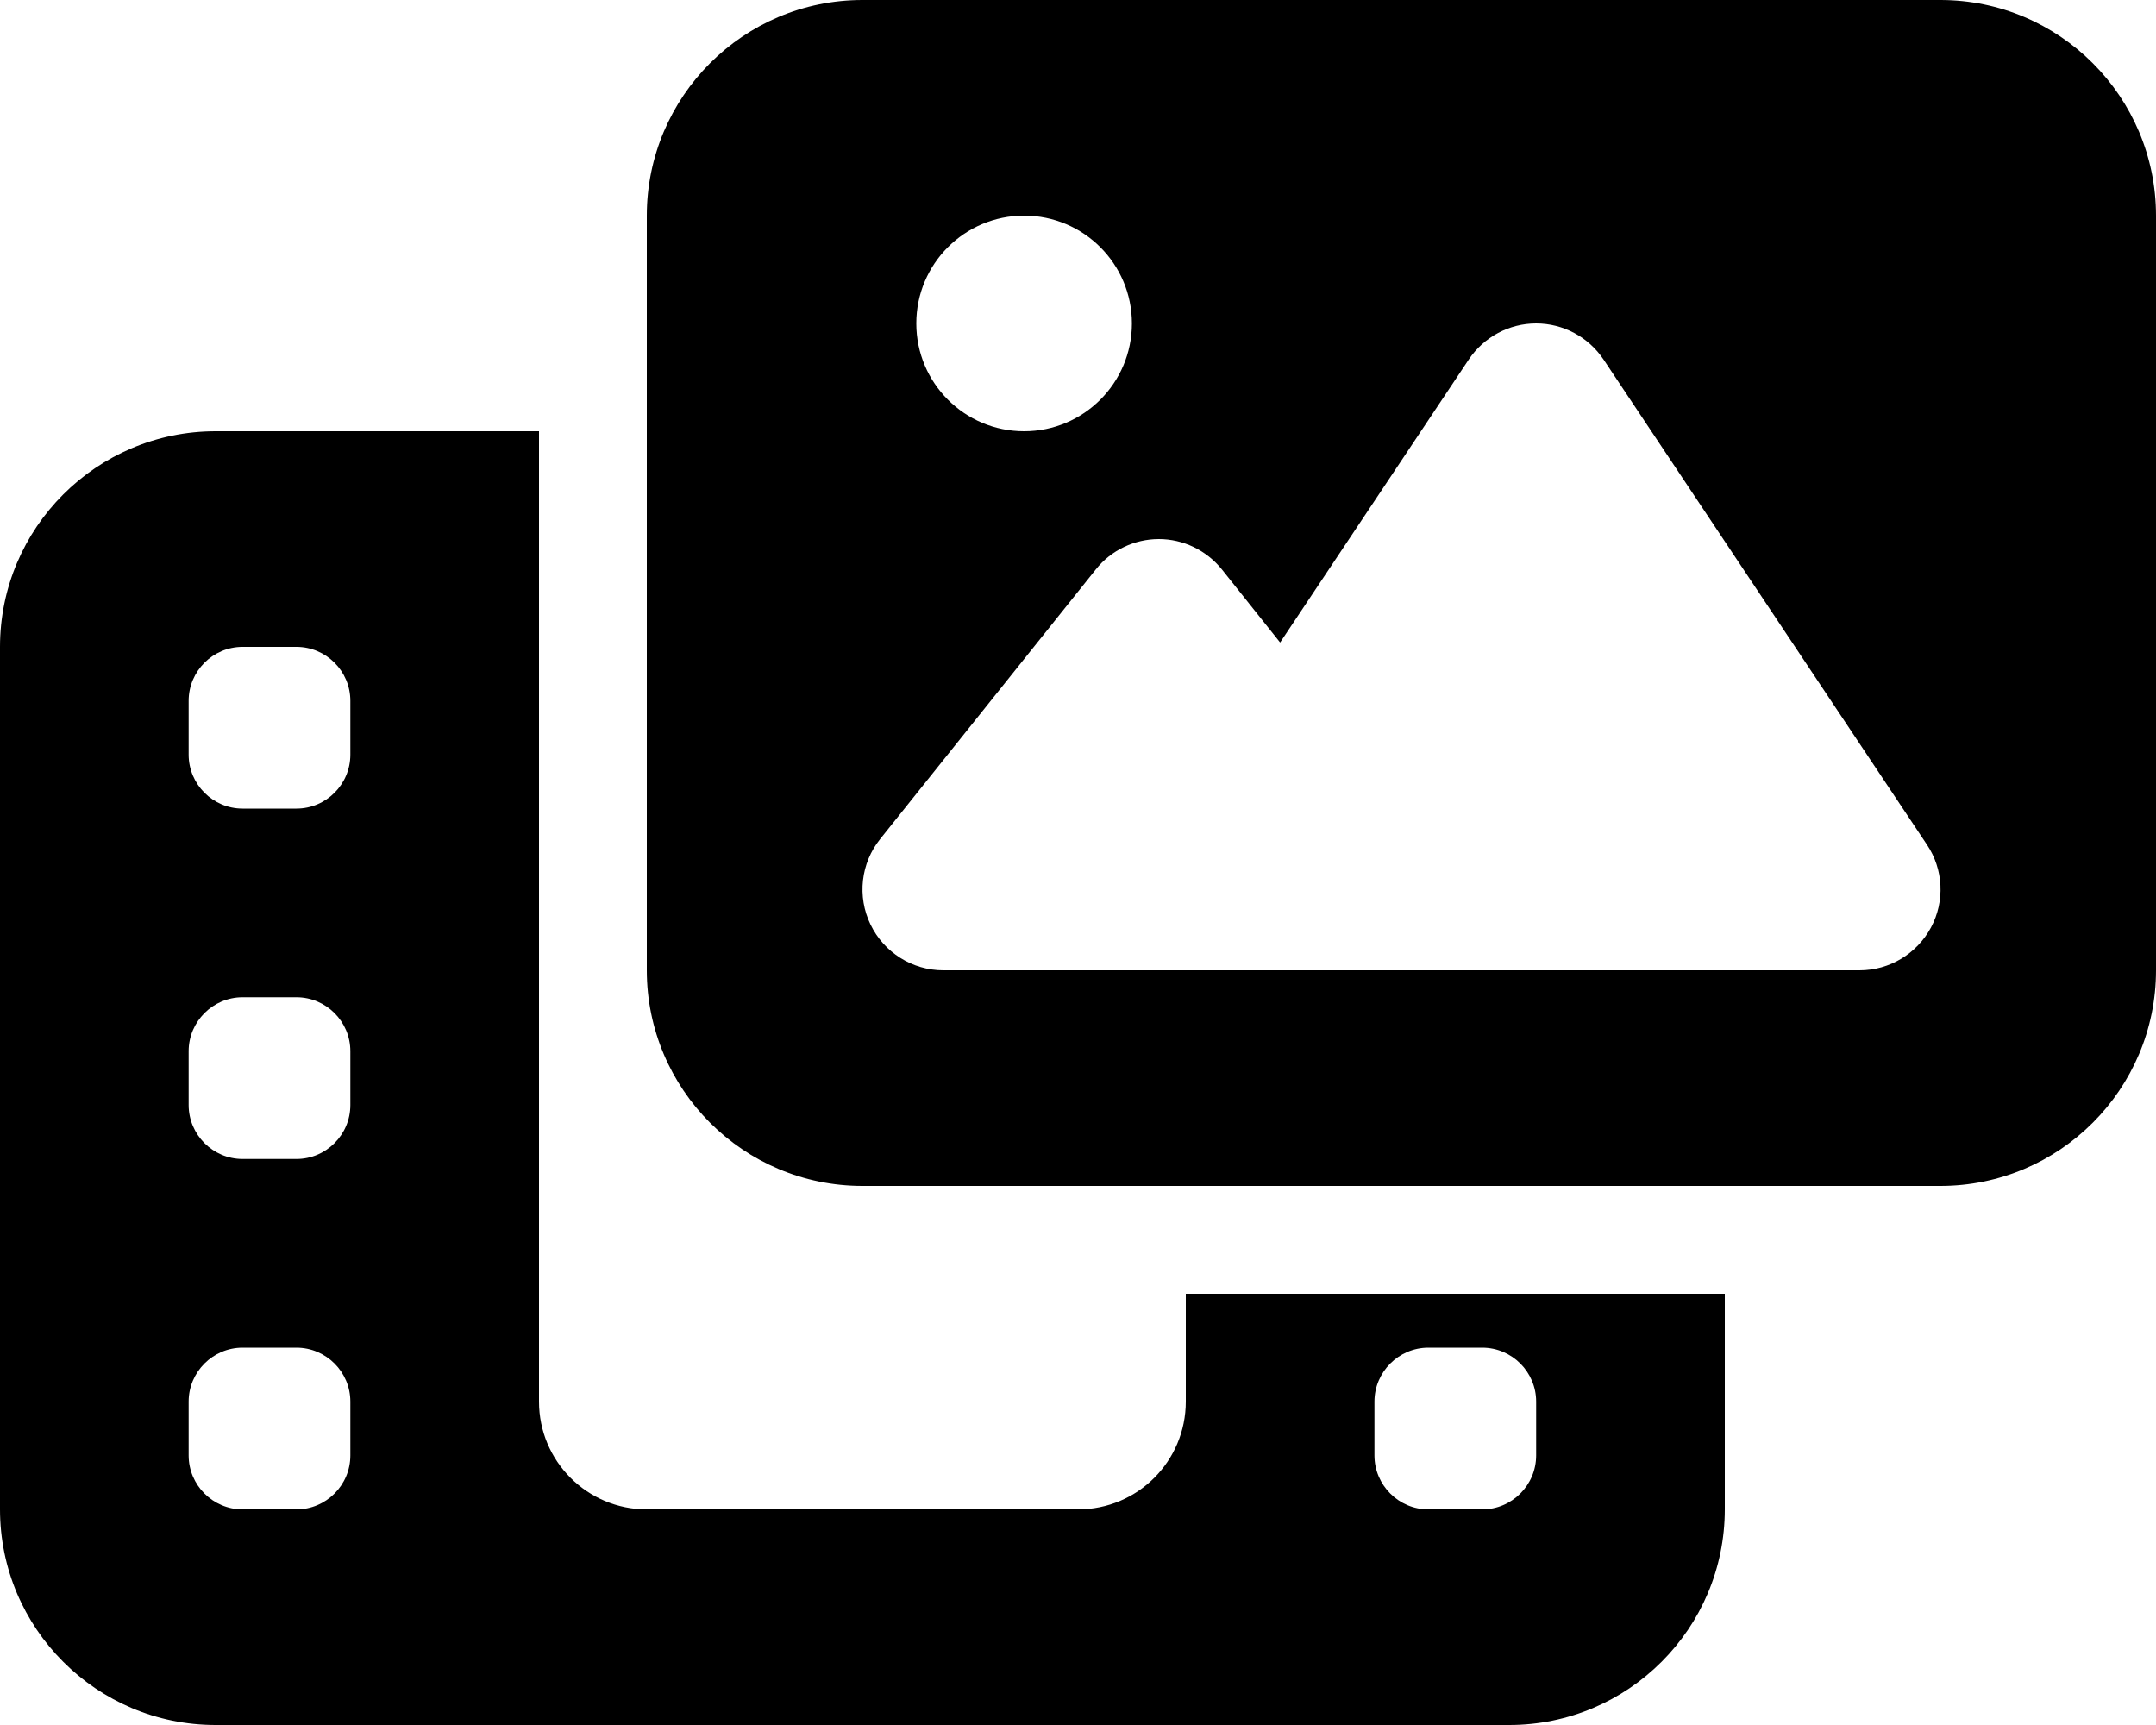
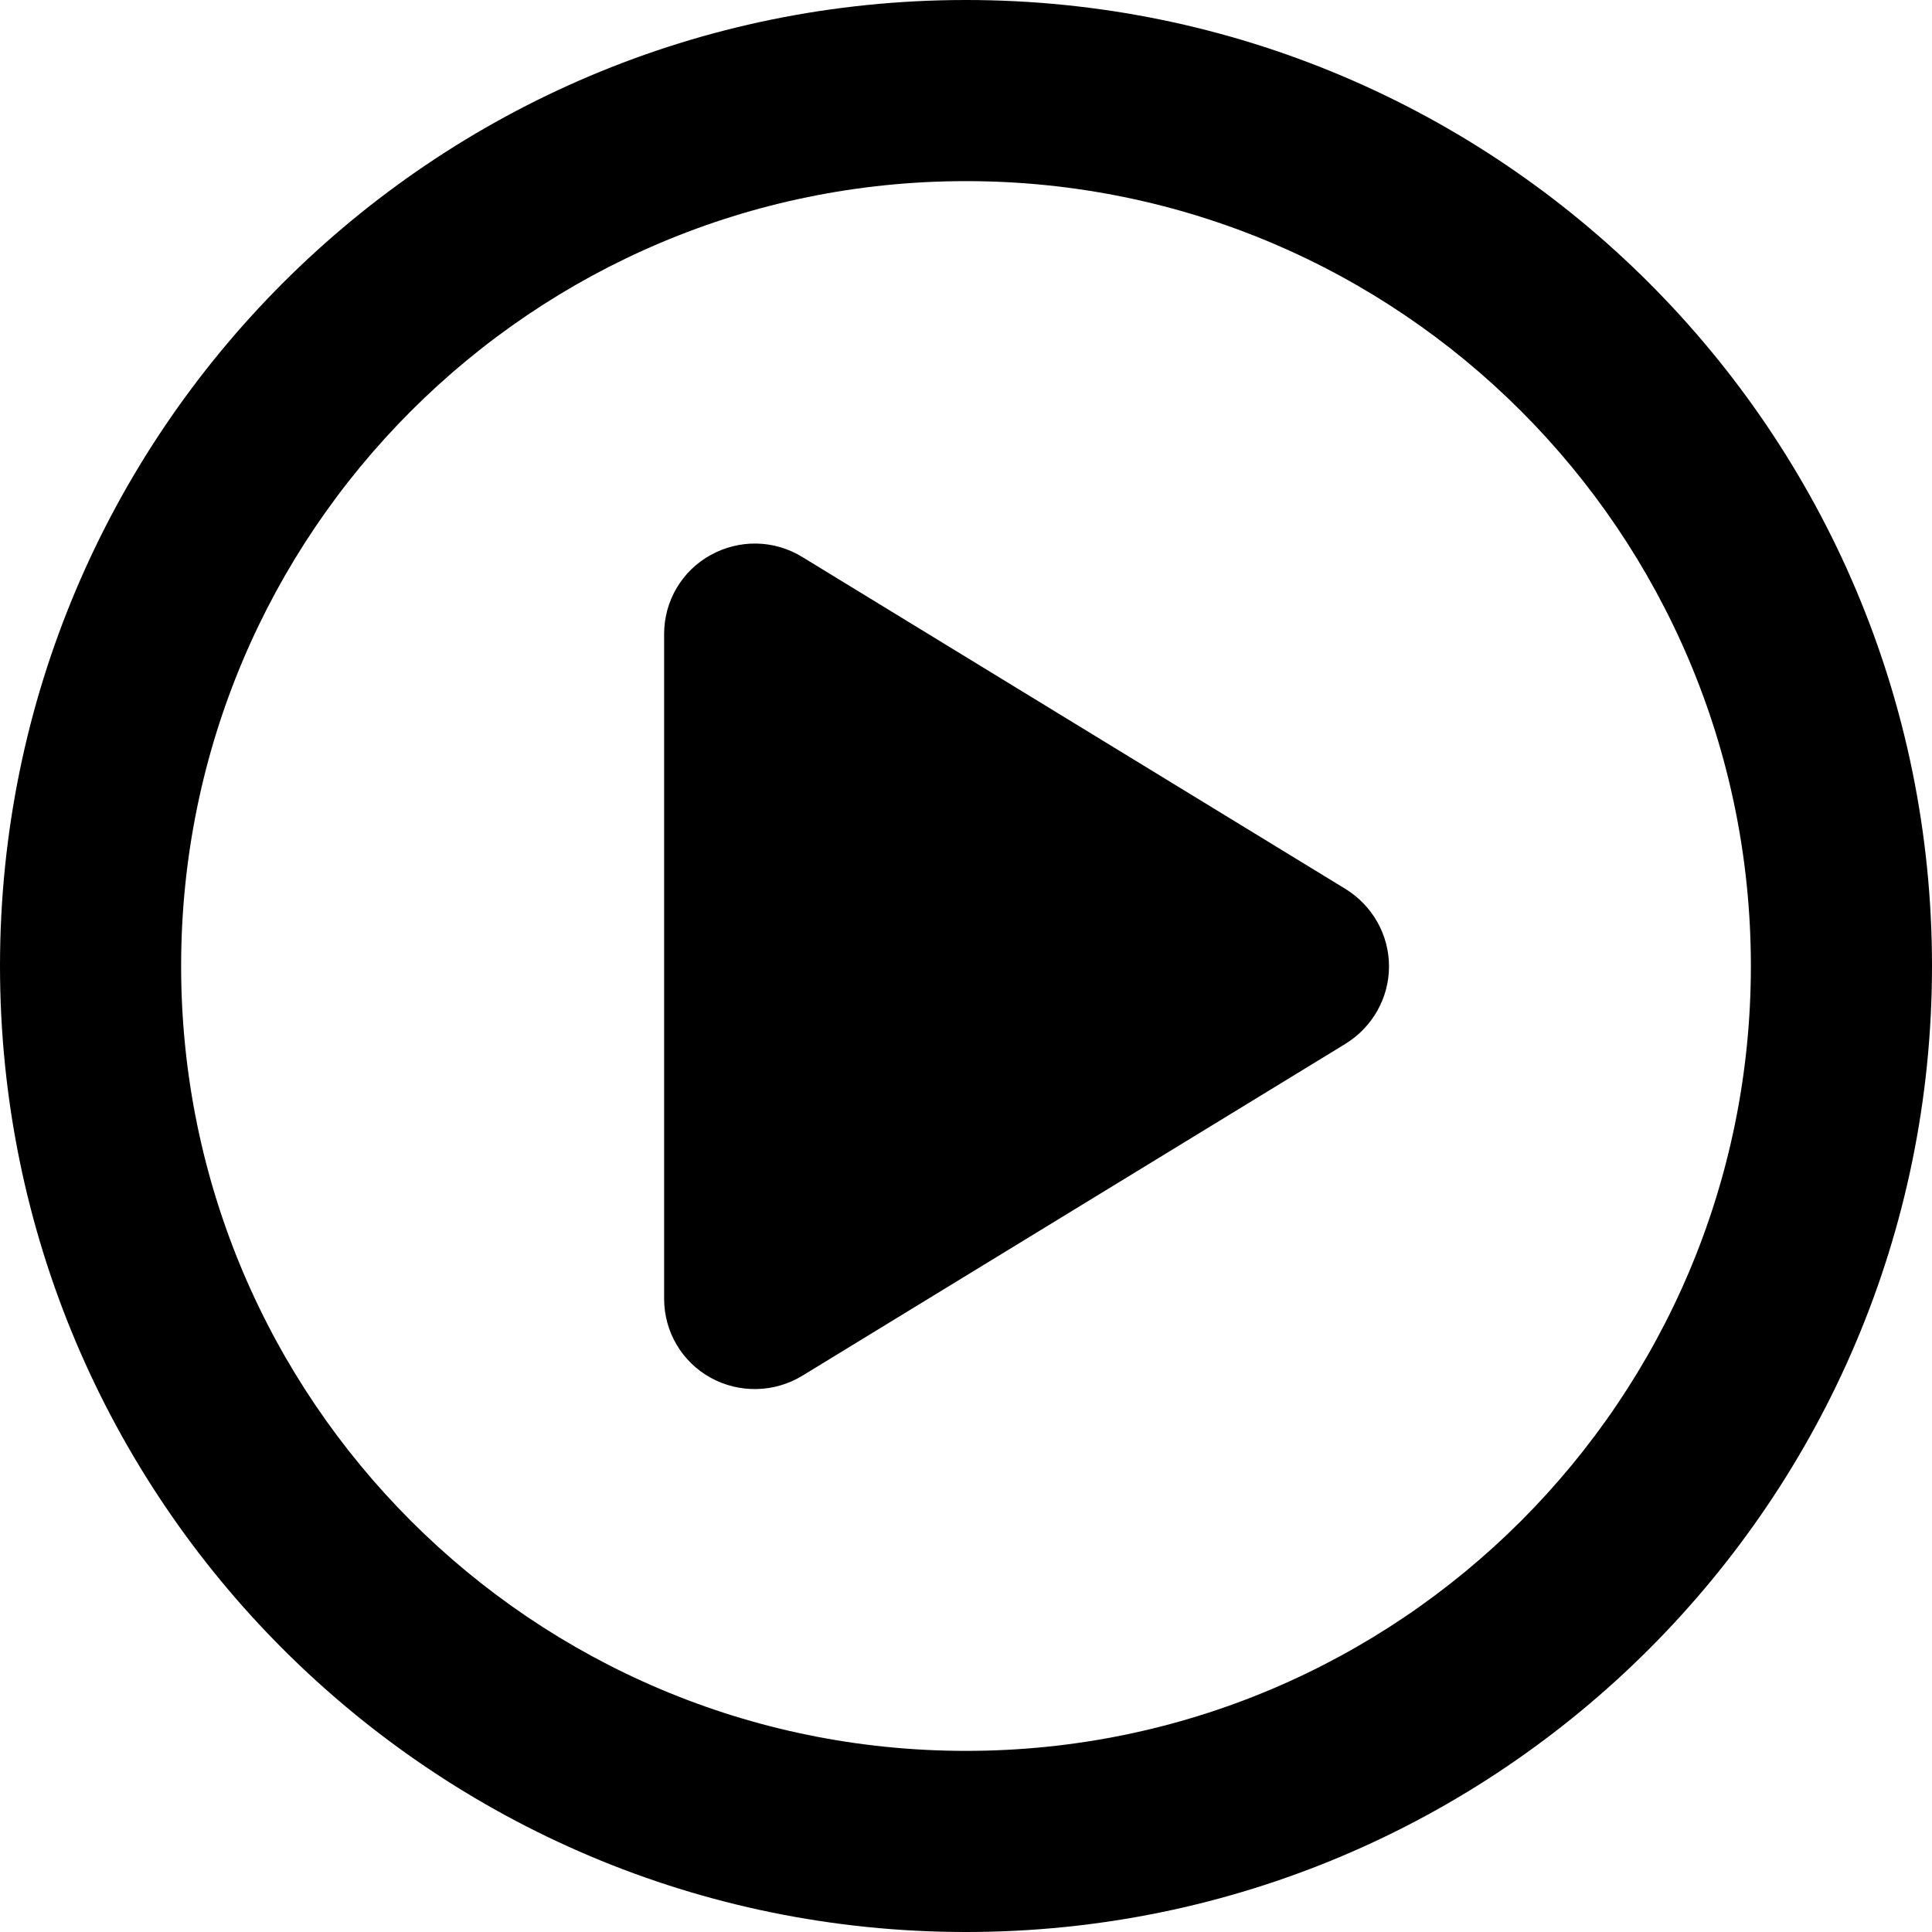
- <svg xmlns="http://www.w3.org/2000/svg" viewBox="0 0 640 512" preserveAspectRatio="xMinYMid meet">
-   <path d="M256 0H576c35.3 0 64 28.7 64 64V288c0 35.3-28.7 64-64 64H256c-35.3 0-64-28.7-64-64V64c0-35.3 28.7-64 64-64zM476 106.7C471.5 100 464 96 456 96s-15.5 4-20 10.7l-56 84L362.7 169c-4.6-5.7-11.5-9-18.7-9s-14.2 3.3-18.7 9l-64 80c-5.8 7.2-6.9 17.1-2.9 25.4s12.4 13.6 21.6 13.6h80 48H552c8.9 0 17-4.9 21.2-12.7s3.7-17.3-1.2-24.6l-96-144zM336 96a32 32 0 1 0 -64 0 32 32 0 1 0 64 0zM64 128h96V384v32c0 17.7 14.3 32 32 32H320c17.7 0 32-14.3 32-32V384H512v64c0 35.3-28.7 64-64 64H64c-35.3 0-64-28.7-64-64V192c0-35.3 28.7-64 64-64zm8 64c-8.8 0-16 7.2-16 16v16c0 8.8 7.2 16 16 16H88c8.8 0 16-7.2 16-16V208c0-8.8-7.2-16-16-16H72zm0 104c-8.8 0-16 7.2-16 16v16c0 8.8 7.2 16 16 16H88c8.8 0 16-7.2 16-16V312c0-8.8-7.2-16-16-16H72zm0 104c-8.8 0-16 7.2-16 16v16c0 8.8 7.2 16 16 16H88c8.8 0 16-7.2 16-16V416c0-8.8-7.2-16-16-16H72zm336 16v16c0 8.8 7.2 16 16 16h16c8.8 0 16-7.2 16-16V416c0-8.8-7.2-16-16-16H424c-8.8 0-16 7.2-16 16z" />
+ <svg xmlns="http://www.w3.org/2000/svg" height="1em" viewBox="0 0 512 512" preserveAspectRatio="xMinYMid meet">
+   <path d="M464 256A208 208 0 1 0 48 256a208 208 0 1 0 416 0zM0 256a256 256 0 1 1 512 0A256 256 0 1 1 0 256zM188.3 147.1c7.6-4.2 16.8-4.1 24.3 .5l144 88c7.1 4.4 11.5 12.1 11.5 20.5s-4.4 16.1-11.5 20.5l-144 88c-7.4 4.5-16.7 4.7-24.3 .5s-12.3-12.2-12.3-20.9V168c0-8.7 4.7-16.7 12.3-20.9z" />
</svg>
